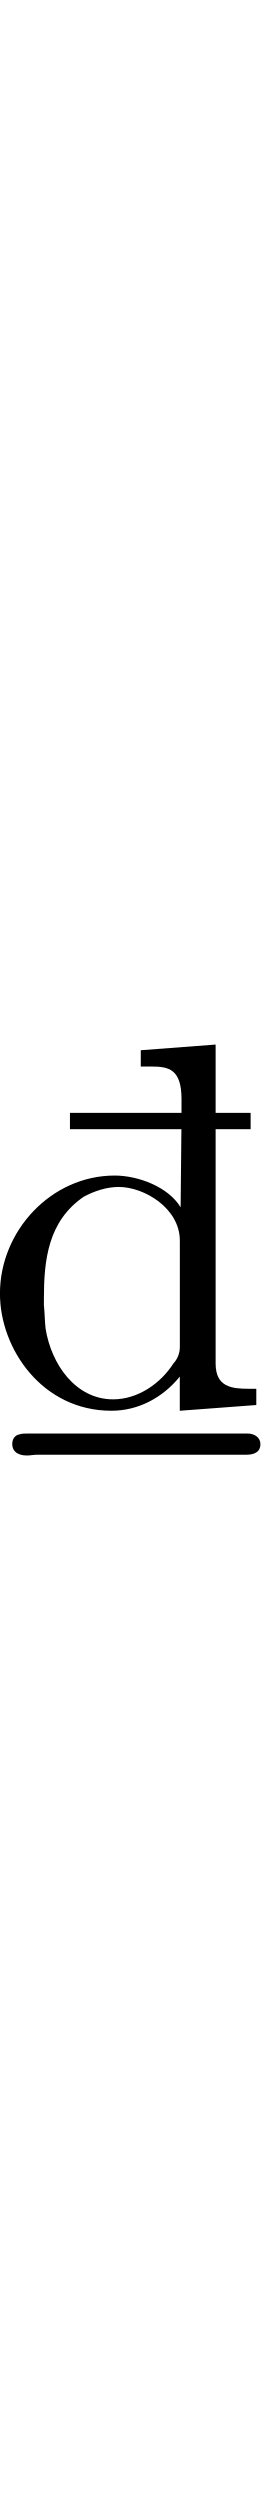
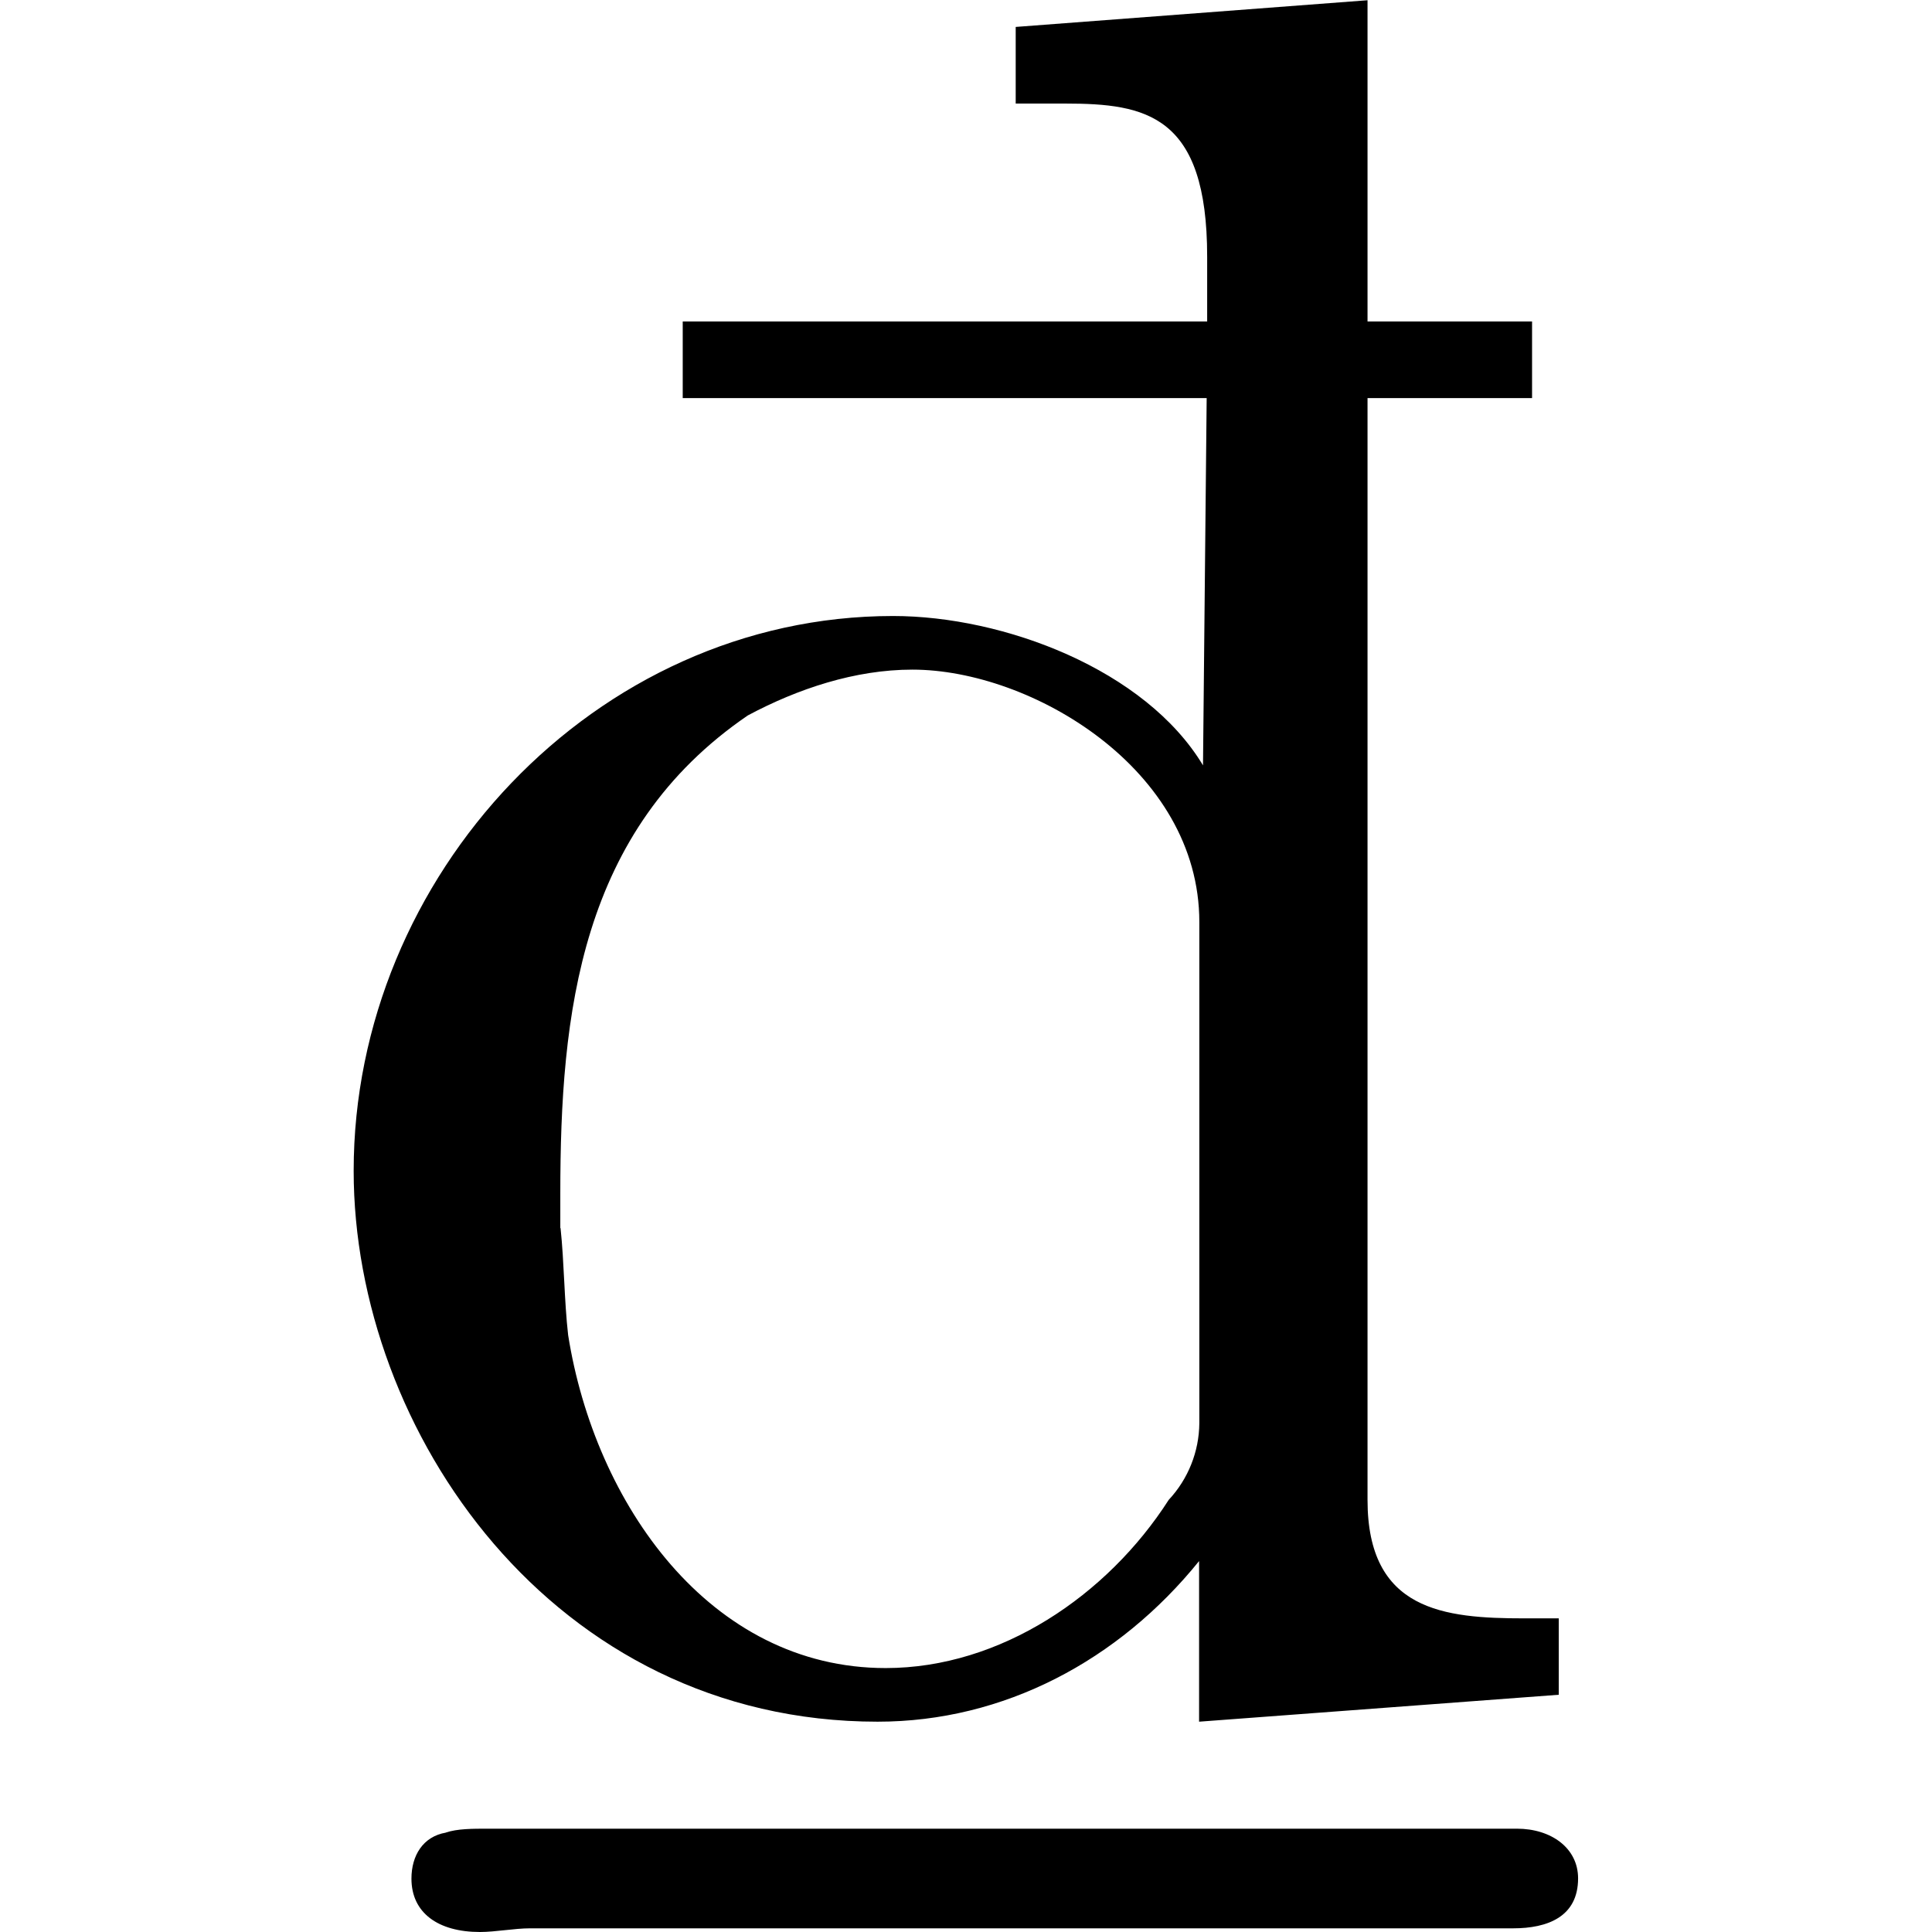
- <svg xmlns="http://www.w3.org/2000/svg" width="5pt" height="64" viewBox="0 0 5 7.891">
+ <svg xmlns="http://www.w3.org/2000/svg" width="64" height="64" viewBox="0 0 5 7.891">
  <svg overflow="visible" x="-.328" y="7.485">
    <path style="stroke:none" d="M3.031-7.375v.313h.203c.329 0 .579.046.579.625v.265H1.671v.313h2.14l-.015 1.5c-.235-.391-.813-.61-1.266-.61-1.219 0-2.203 1.063-2.203 2.266 0 1.062.813 2.25 2.14 2.25.516 0 .985-.25 1.313-.656v.656l1.469-.11v-.312h-.14c-.329 0-.641-.031-.641-.484v-4.5h.672v-.313h-.672v-1.312zm-1.86 4.906v-.14c0-.735.079-1.485.766-1.954.204-.109.438-.187.672-.187.485 0 1.172.406 1.172 1.031v2.047a.465.465 0 0 1-.125.313c-.25.39-.687.687-1.156.687-.719 0-1.188-.672-1.297-1.36-.016-.14-.016-.296-.031-.437zM.704 0C.61.016.563.094.563.188c0 .14.109.218.28.218.063 0 .141-.015.204-.015h4.016c.14 0 .265-.047.265-.204 0-.124-.11-.203-.25-.203H.875c-.063 0-.125 0-.172.016zm0 0" />
  </svg>
</svg>
